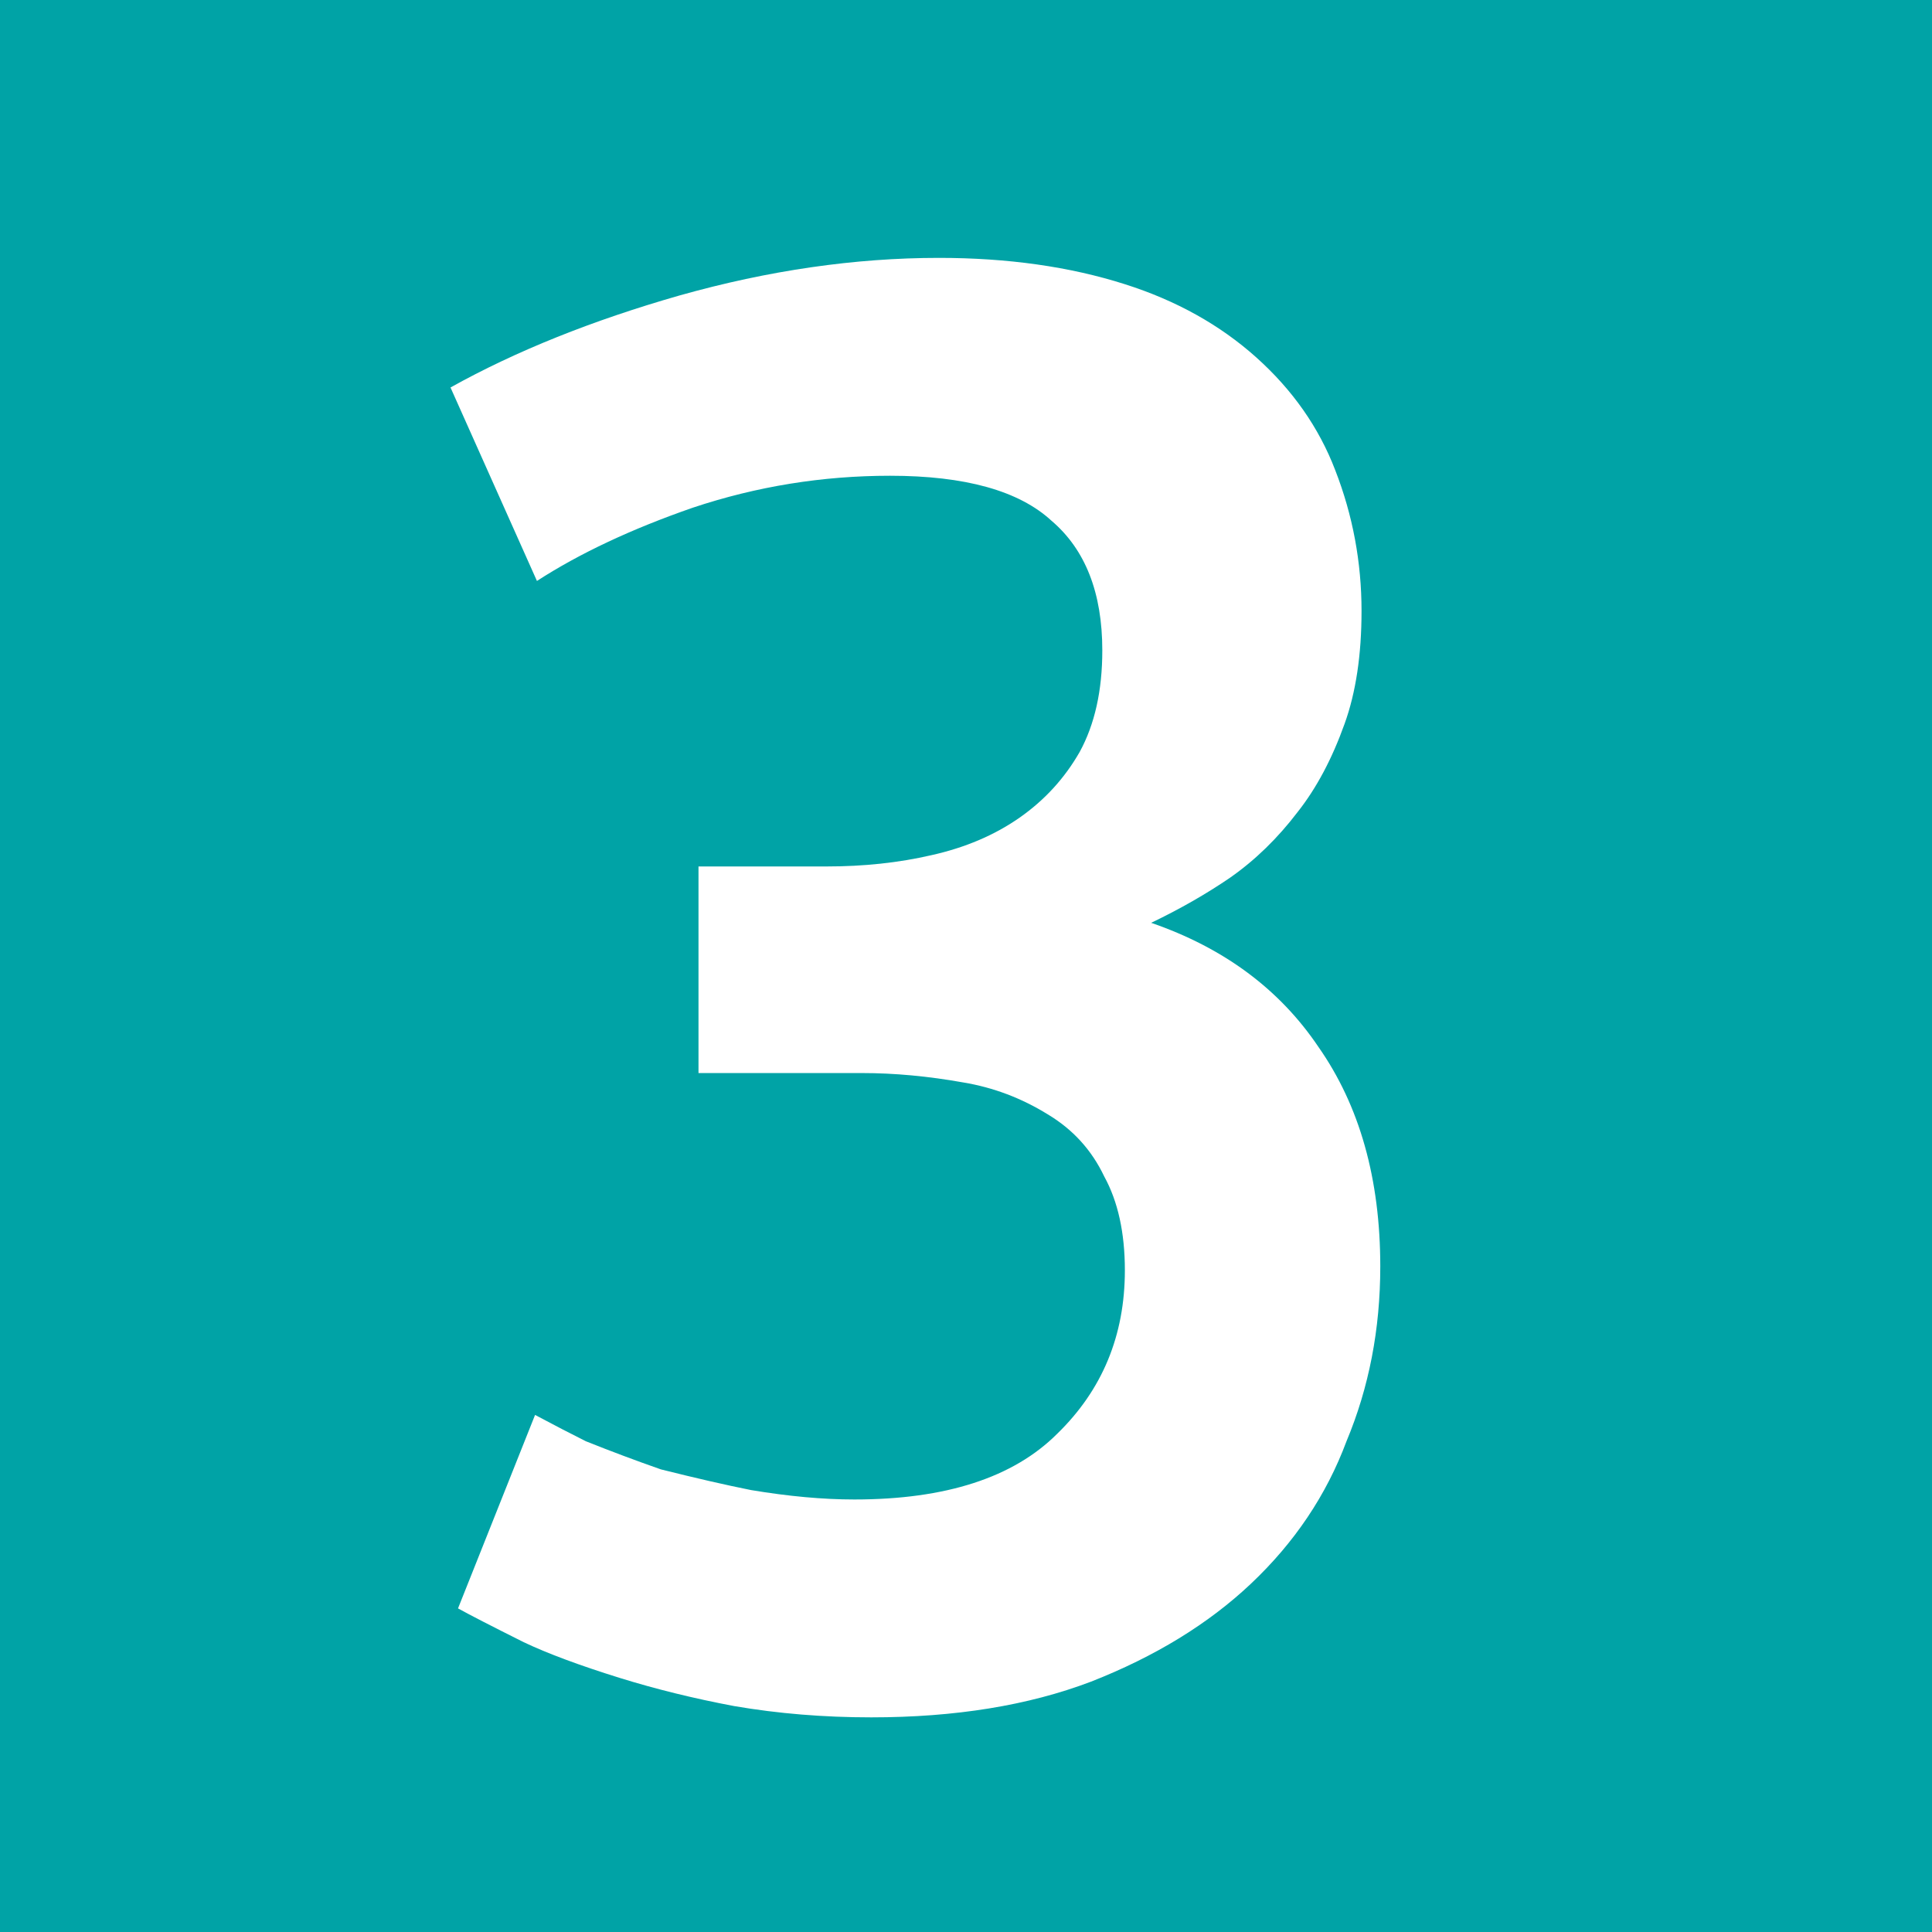
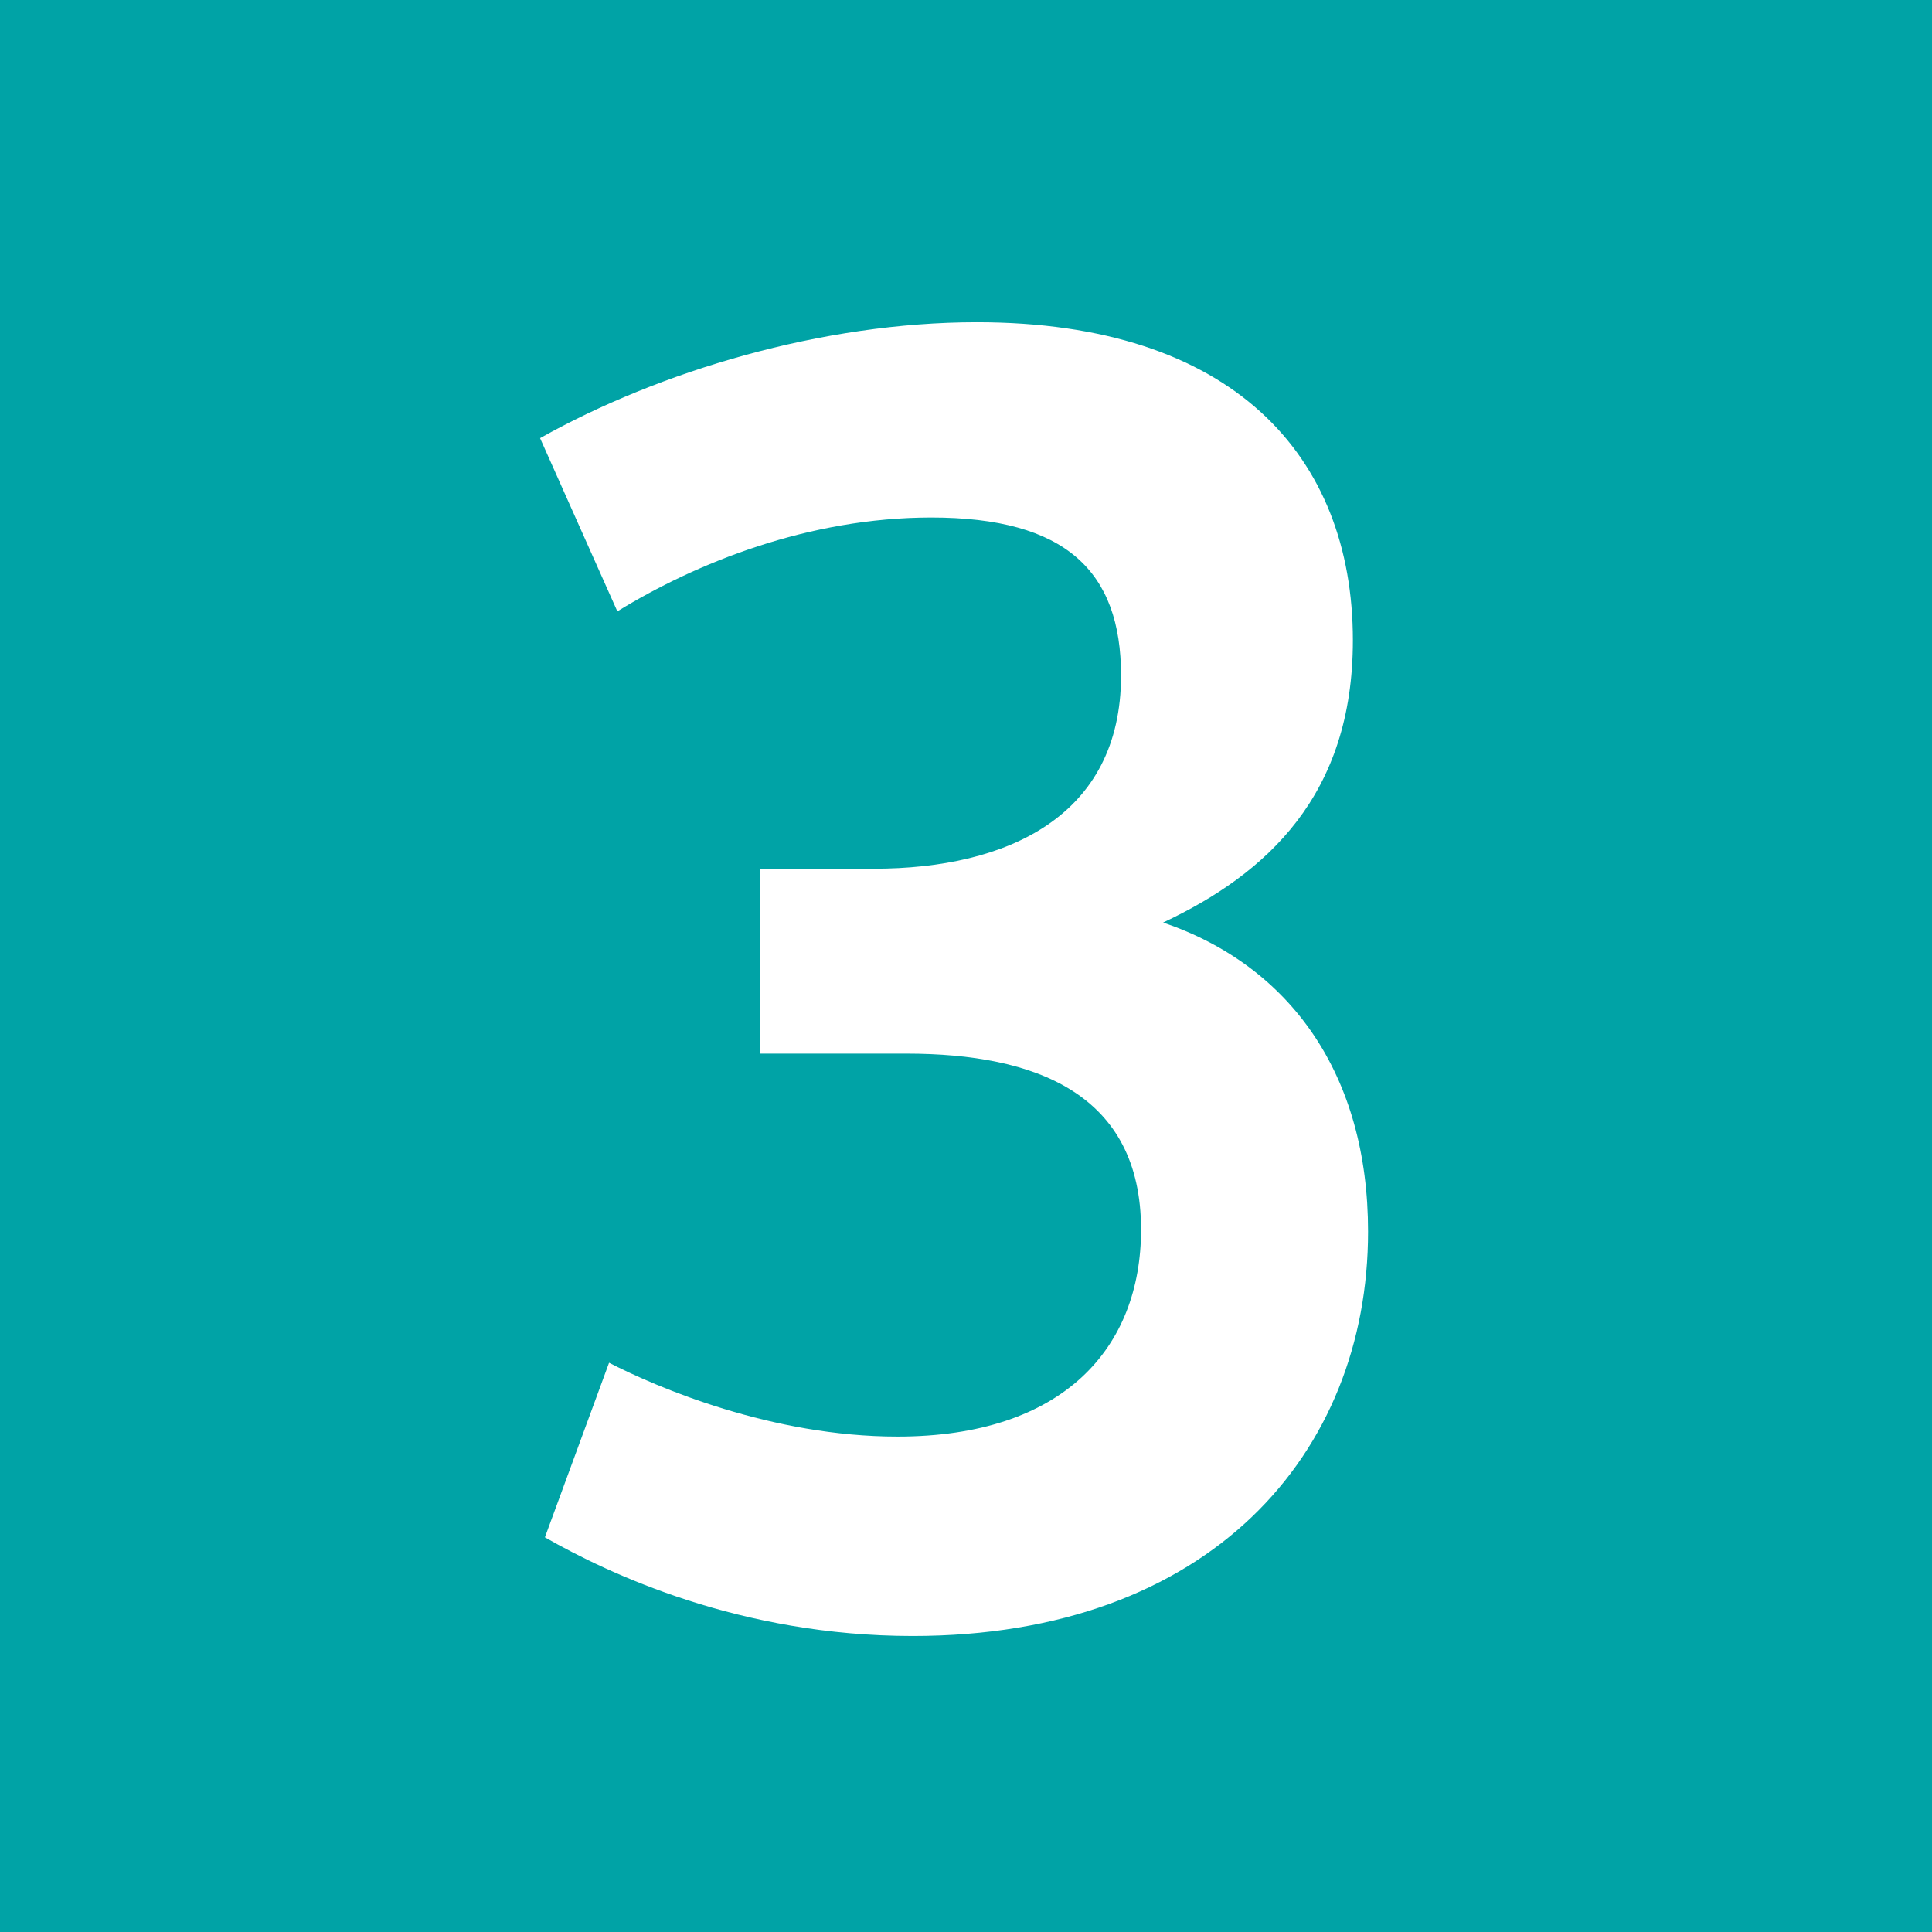
- <svg xmlns="http://www.w3.org/2000/svg" width="100" height="100" id="svg2" version="1.1">
-   <defs id="defs4" />
-   <g id="layer1">
-     <flowRoot xml:space="preserve" id="flowRoot2988" style="font-style:normal;font-weight:normal;font-size:16.667px;line-height:0.01%;font-family:sans-serif;letter-spacing:0px;word-spacing:0px;fill:#000000;fill-opacity:1;stroke:none;stroke-width:1px;stroke-linecap:butt;stroke-linejoin:miter;stroke-opacity:1">
-       <flowRegion id="flowRegion2990" style="font-family:sans-serif;stroke-width:1px">
-         <rect id="rect2992" width="83.333" height="63.889" x="12.5" y="12.5" style="font-family:sans-serif;stroke-width:1px" />
-       </flowRegion>
-       <flowPara id="flowPara2994" style="font-size:55.556px;line-height:1.25;font-family:sans-serif;stroke-width:1px"> </flowPara>
-     </flowRoot>
-     <rect style="fill:#00A3A6;fill-opacity:1;stroke:none;stroke-width:1" id="rect3764" width="100" height="100" x="0" y="-1.3882908e-14" />
-     <path d="m 27.695,73.236 -3.988,10.014 c 0.584,0.324 1.718,0.908 3.403,1.751 1.232,0.584 2.885,1.199 4.958,1.845 1.881,0.584 3.858,1.07 5.931,1.46 2.269,0.39 4.634,0.584 7.097,0.584 4.344,0 8.135,-0.616 11.375,-1.848 3.305,-1.296 6.06,-2.981 8.263,-5.056 2.269,-2.138 3.922,-4.601 4.961,-7.388 1.165,-2.787 1.748,-5.801 1.748,-9.043 -5e-5,-4.536 -1.069,-8.327 -3.207,-11.375 -2.01,-2.981 -4.894,-5.119 -8.652,-6.415 1.489,-0.714 2.85,-1.492 4.083,-2.335 1.296,-0.906 2.463,-2.04 3.501,-3.403 0.971,-1.23 1.781,-2.753 2.43,-4.569 0.583,-1.62 0.875,-3.564 0.875,-5.833 -4.9e-5,-2.528 -0.454,-4.958 -1.362,-7.29 -0.843,-2.203 -2.204,-4.148 -4.083,-5.833 -1.881,-1.685 -4.15,-2.949 -6.806,-3.792 -2.852,-0.908 -6.061,-1.362 -9.625,-1.362 -4.344,7.5e-5 -8.816,0.648 -13.417,1.943 -4.538,1.298 -8.492,2.886 -11.862,4.765 l 4.474,10.014 c 2.203,-1.426 4.893,-2.69 8.067,-3.792 3.305,-1.102 6.708,-1.653 10.209,-1.653 3.889,6.4e-5 6.676,0.777 8.361,2.332 1.75,1.491 2.626,3.728 2.626,6.708 -3.5e-5,2.075 -0.39,3.825 -1.169,5.252 -0.777,1.361 -1.814,2.495 -3.109,3.402 -1.296,0.907 -2.819,1.555 -4.569,1.945 -1.685,0.39 -3.5,0.585 -5.444,0.584 h -6.61 v 10.693 h 8.456 c 1.685,3.2e-5 3.436,0.162 5.252,0.487 1.555,0.259 3.012,0.81 4.373,1.653 1.298,0.777 2.27,1.846 2.917,3.207 0.714,1.298 1.071,2.919 1.071,4.863 -3.6e-5,3.371 -1.167,6.19 -3.501,8.459 -2.269,2.269 -5.769,3.403 -10.5,3.403 -1.62,1.1e-5 -3.402,-0.162 -5.347,-0.487 -1.296,-0.259 -2.851,-0.616 -4.667,-1.071 -1.296,-0.453 -2.591,-0.939 -3.887,-1.457 -0.779,-0.39 -1.655,-0.844 -2.626,-1.362 z" id="path3244" style="font-style:normal;font-variant:normal;font-weight:bold;font-stretch:normal;font-size:70px;line-height:125%;font-family:Confluence;-inkscape-font-specification:'Confluence Bold';text-align:center;letter-spacing:0px;word-spacing:0px;text-anchor:middle;fill:#ffffff;fill-opacity:1;stroke:none;stroke-width:0.72" />
+ <svg xmlns="http://www.w3.org/2000/svg" viewBox="39.333 0 28 28" data-ligne-id="T3">
+   <g>
+     <path class="picto-outline" fill="rgb(0,163,166)" d="M39.333 0h28v28h-28z" />
+     <path fill="rgb(255,255,255)" d="M47.23 22.28C48.16 22.81 50.06 23.71 52.56 23.71C56.87 23.71 59.16 21.06 59.16 17.85C59.16 15.58 58.04 14 56.19 13.37C57.70 12.66 58.94 11.52 58.94 9.28C58.94 6.60 57.19 4.67 53.49 4.67C51.25 4.67 48.89 5.38 47.16 6.35L48.28 8.86C49.42 8.16 51.05 7.50 52.83 7.50C54.78 7.50 55.58 8.28 55.58 9.79C55.58 11.83 53.93 12.59 52.00 12.59L50.35 12.59L50.35 15.27L52.47 15.27C54.34 15.27 55.87 15.85 55.87 17.82C55.87 19.53 54.75 20.82 52.34 20.82C50.52 20.82 48.86 20.11 48.16 19.75Z" />
  </g>
</svg>
